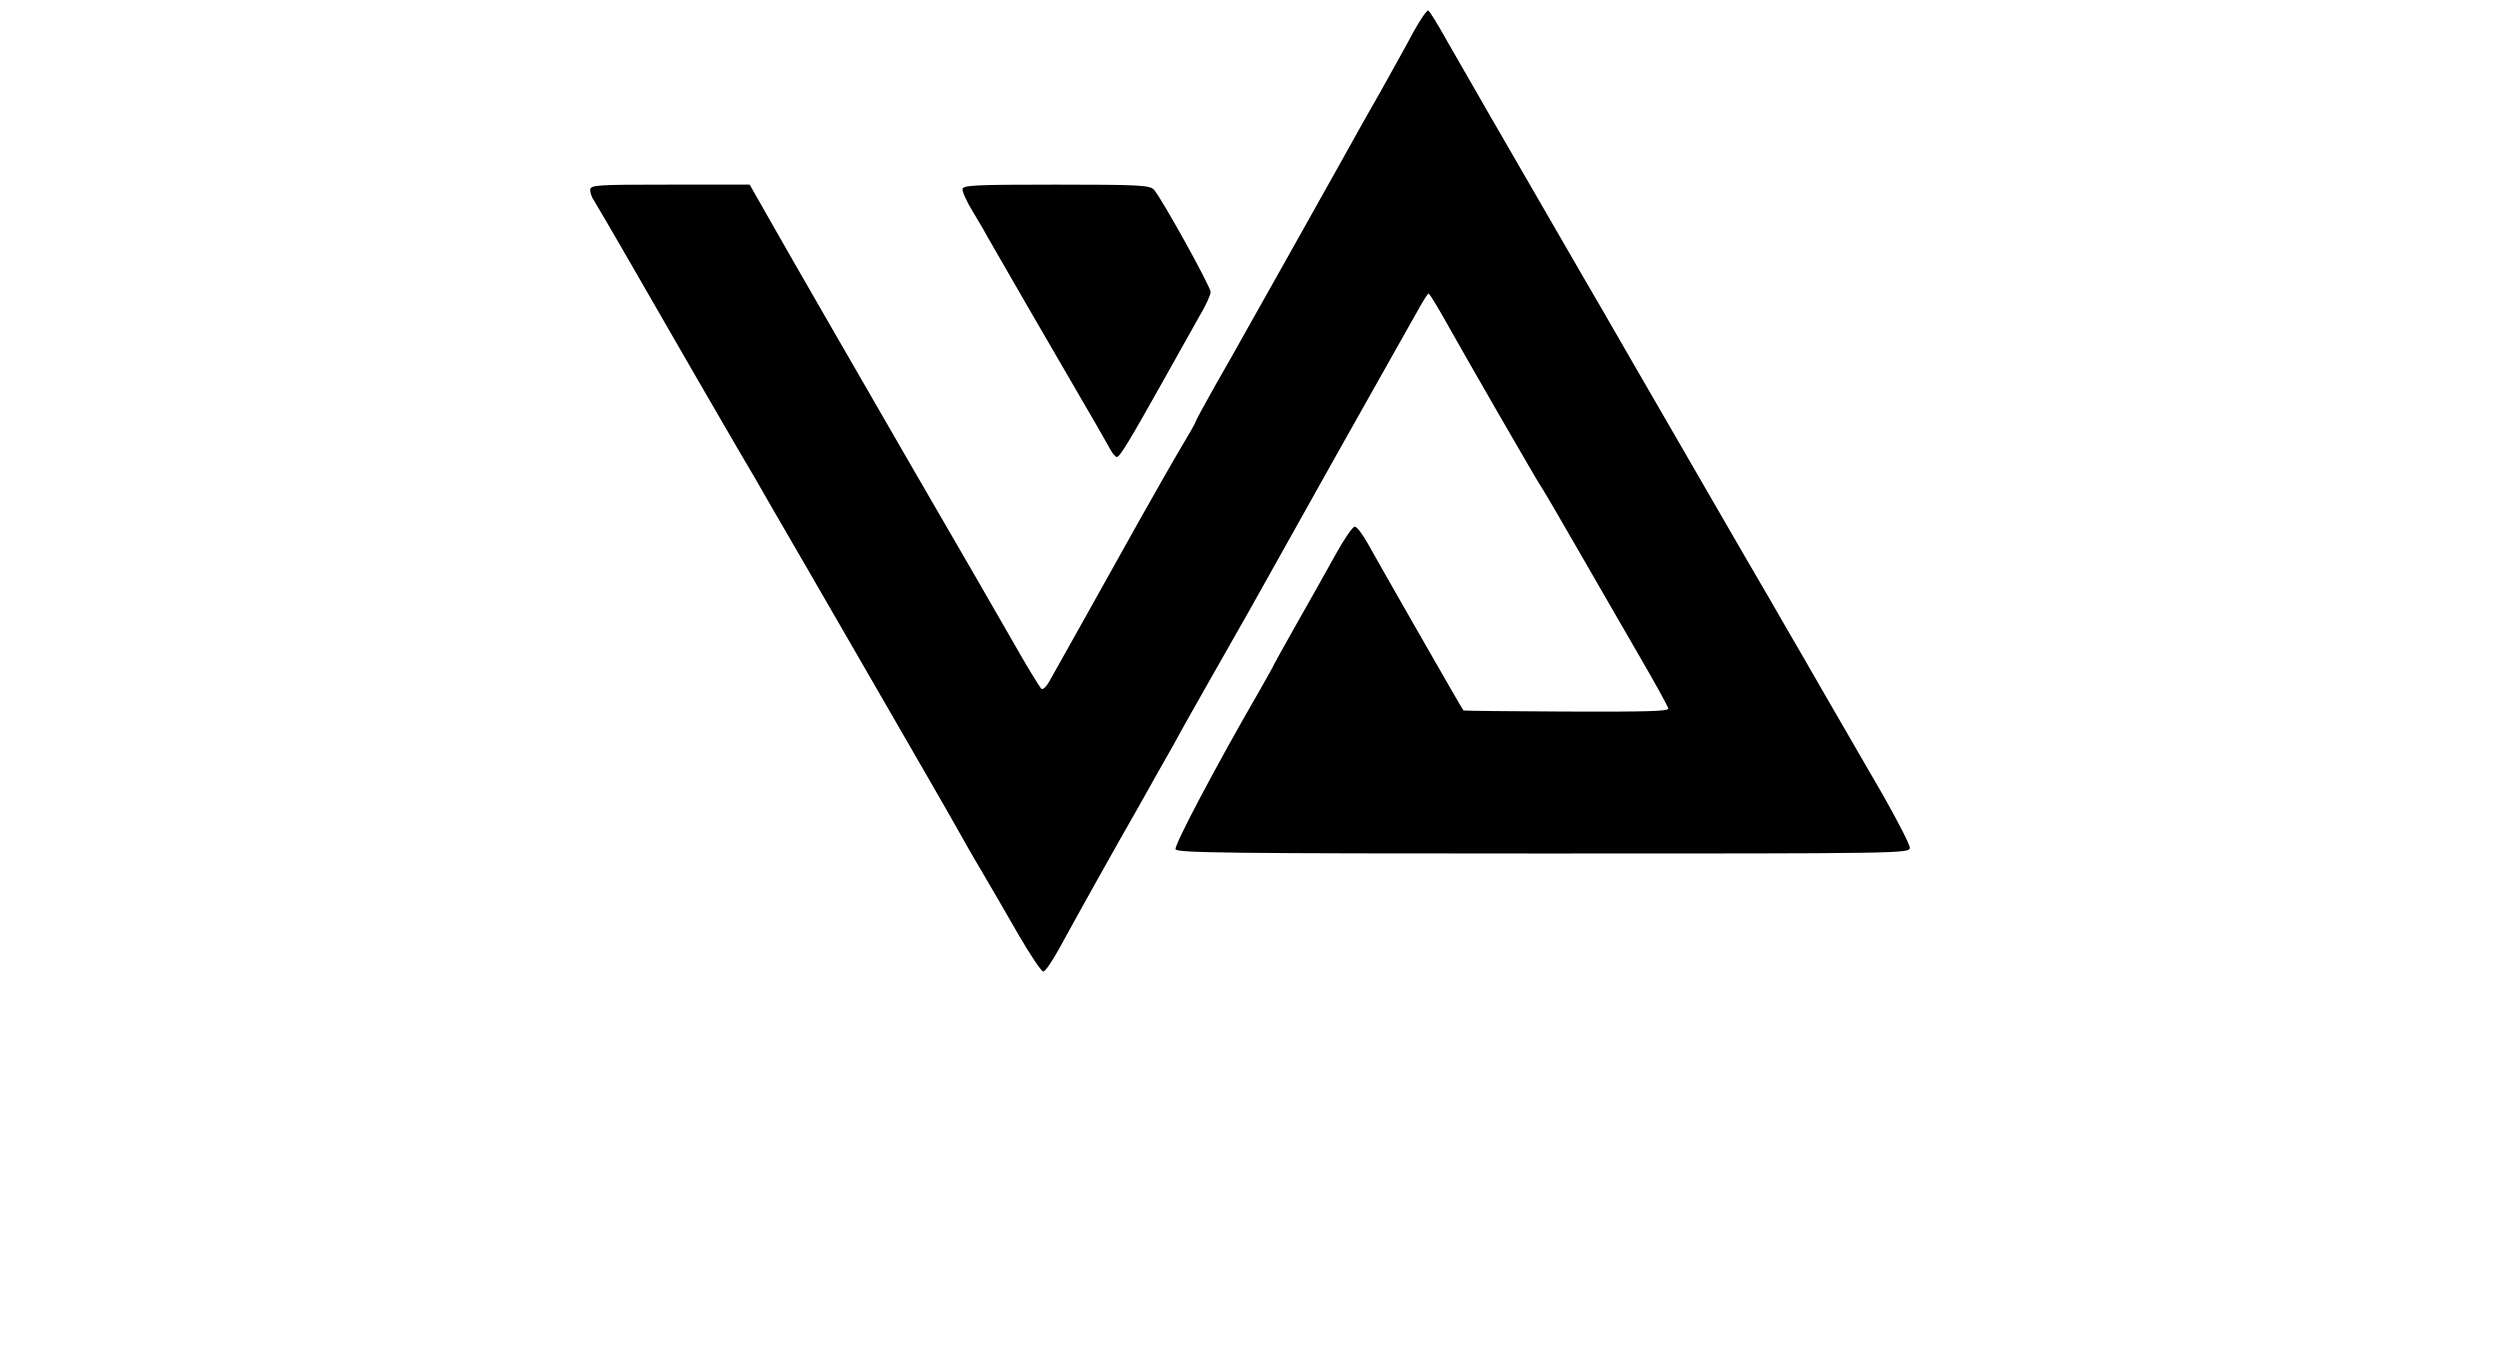
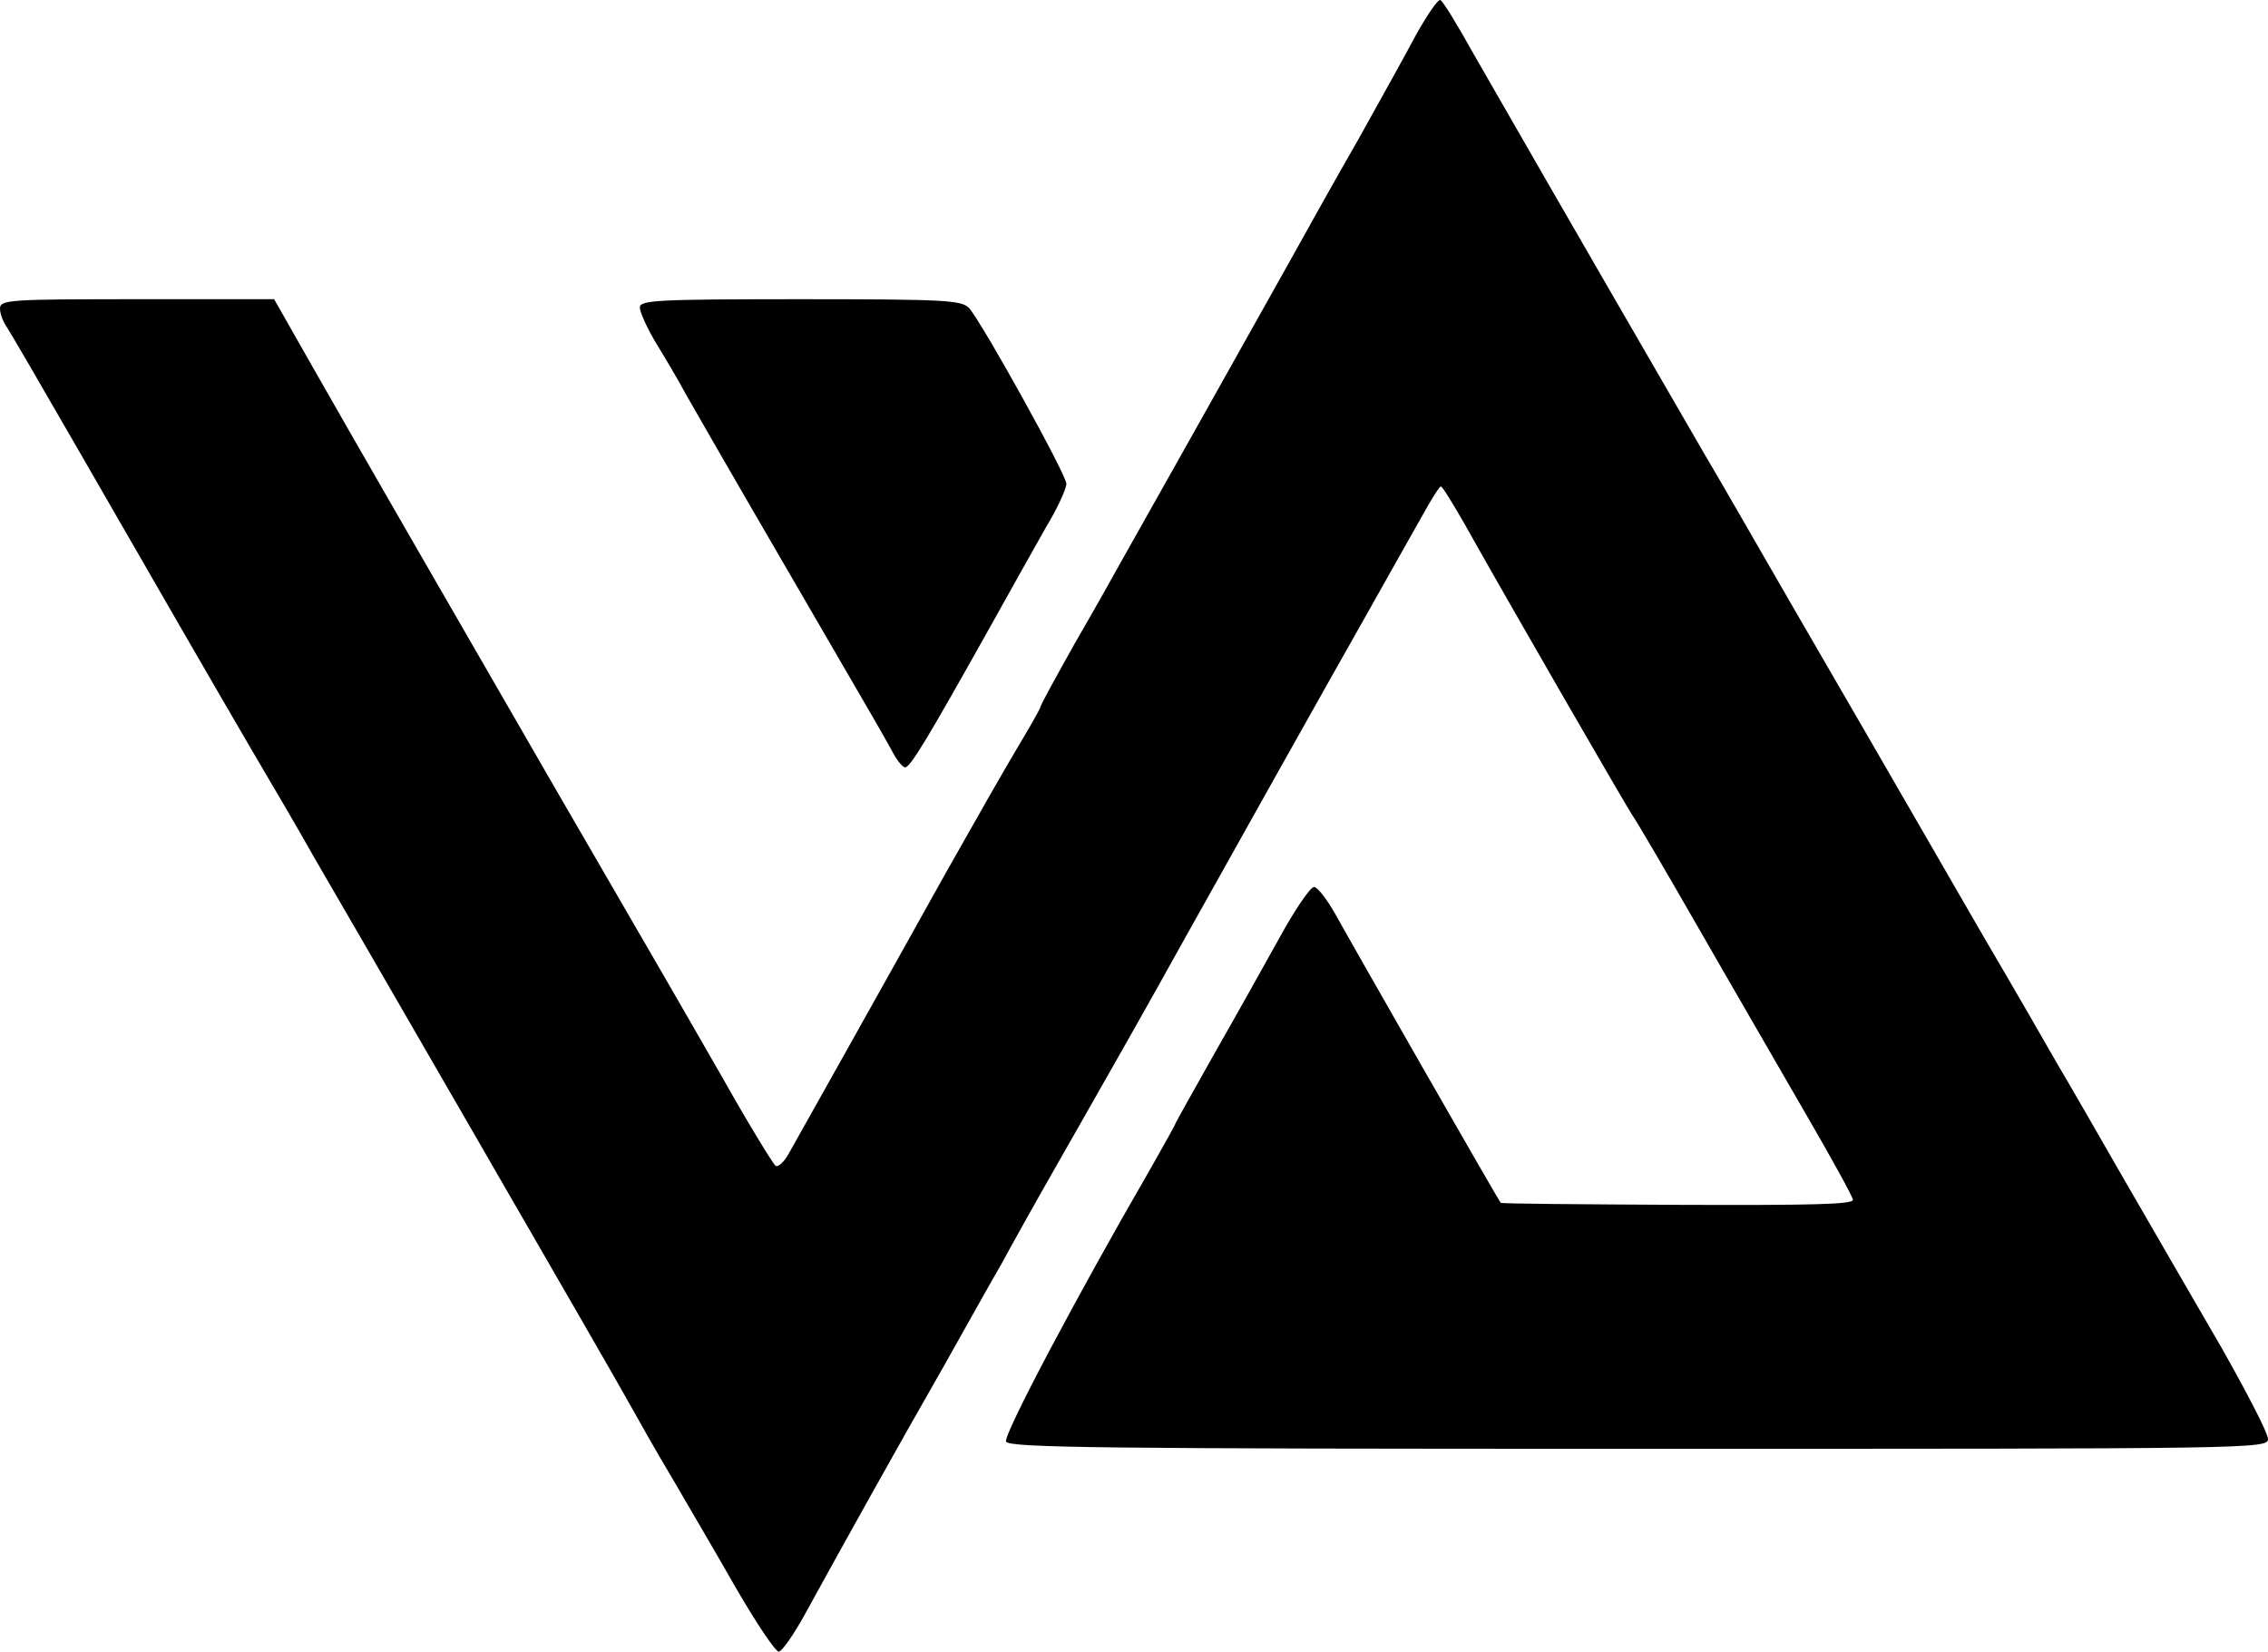
- <svg xmlns="http://www.w3.org/2000/svg" version="1.0" viewBox="0 0 826 451">
+ <svg xmlns="http://www.w3.org/2000/svg" version="1.0" viewBox="195 3.48 436 317.52">
  <path d="M467.2 10.2c-2.1 4-7.2 13.1-11.2 20.3-4.1 7.1-10.1 17.9-13.5 24-7.7 13.8-29 51.7-32 57-1.2 2.2-5.2 9.3-8.9 15.7-3.6 6.4-6.6 11.9-6.6 12.2s-2 3.8-4.4 7.8-8.6 14.9-13.9 24.3c-13.7 24.6-28.3 50.6-30.1 53.8-.9 1.6-2 2.6-2.5 2.3-.5-.4-5-7.7-9.9-16.4-9-15.7-14.8-25.7-32.2-55.7-19.8-34.3-39.6-68.6-46.8-81.3L247.7 61h-26.3c-24.6 0-26.4.1-26.4 1.8 0 1 .6 2.6 1.4 3.7.7 1.1 6.6 11.2 13.1 22.5 17.9 31.1 26.1 45.3 33.8 58.5 3.9 6.6 9.4 16 12.2 21 5.2 8.9 13.9 24 27.2 47 19.7 34.1 30.9 53.5 33.4 58 1.5 2.7 5.1 9.1 8.1 14.1 2.9 5 8.5 14.5 12.3 21.2 3.9 6.7 7.5 12.1 8.2 12.2.6 0 2.9-3.3 5.1-7.3 6.3-11.5 17.7-32 26.7-47.7 4.5-8 9.4-16.8 11-19.5 1.5-2.8 6.5-11.8 11.2-20 13.1-23 16.5-29 24-42.5 10.9-19.5 25.8-46.1 34.8-62 4.5-8 9.5-16.9 11.1-19.7 1.6-2.9 3.1-5.3 3.4-5.3s2.3 3.3 4.6 7.3c7.6 13.6 31.6 55.2 32.4 56.2.4.5 6 10 12.3 21s15.6 27 20.6 35.7c5 8.6 9.2 16.2 9.3 16.9.2.9-7.2 1.1-33.6 1-18.7-.1-34-.2-34.1-.4-.6-.7-29.4-51.1-31.8-55.5-1.6-2.8-3.4-5.2-4.1-5.2s-3.7 4.4-6.6 9.7c-3 5.4-8.7 15.6-12.7 22.6-4 7.1-7.3 13-7.3 13.1 0 .2-2.2 4.1-4.8 8.7-14.3 24.7-28.3 51.2-27.8 52.5.5 1.2 17.9 1.4 121.6 1.4 118.4 0 121 0 121-1.9 0-1.1-4-8.8-8.8-17.3-4.9-8.4-13.3-23-18.7-32.3-5.4-9.4-11.2-19.5-13-22.5-1.7-3-8.1-14.1-14.2-24.5-16.1-27.9-25.3-43.8-37.3-64.5-5.9-10.2-13.1-22.8-16.2-28-26.7-46.1-38.3-66.3-44.6-77.3-3-5.4-5.8-10-6.3-10.2-.4-.3-2.5 2.8-4.7 6.7" />
  <path d="M318 62.6c0 .9 1.5 4.2 3.4 7.3s4.3 7.2 5.3 9.1c3.5 6.2 21.4 37.1 29.8 51.5 4.5 7.7 9 15.5 9.9 17.2.9 1.8 2.1 3.3 2.6 3.3 1 0 4.4-5.7 15.5-25.5 4.3-7.7 9.5-17 11.6-20.7 2.2-3.6 3.9-7.4 3.9-8.3 0-1.8-16.1-30.8-18.7-33.8-1.5-1.5-4.3-1.7-32.5-1.7-27.7 0-30.8.2-30.8 1.6" />
</svg>
